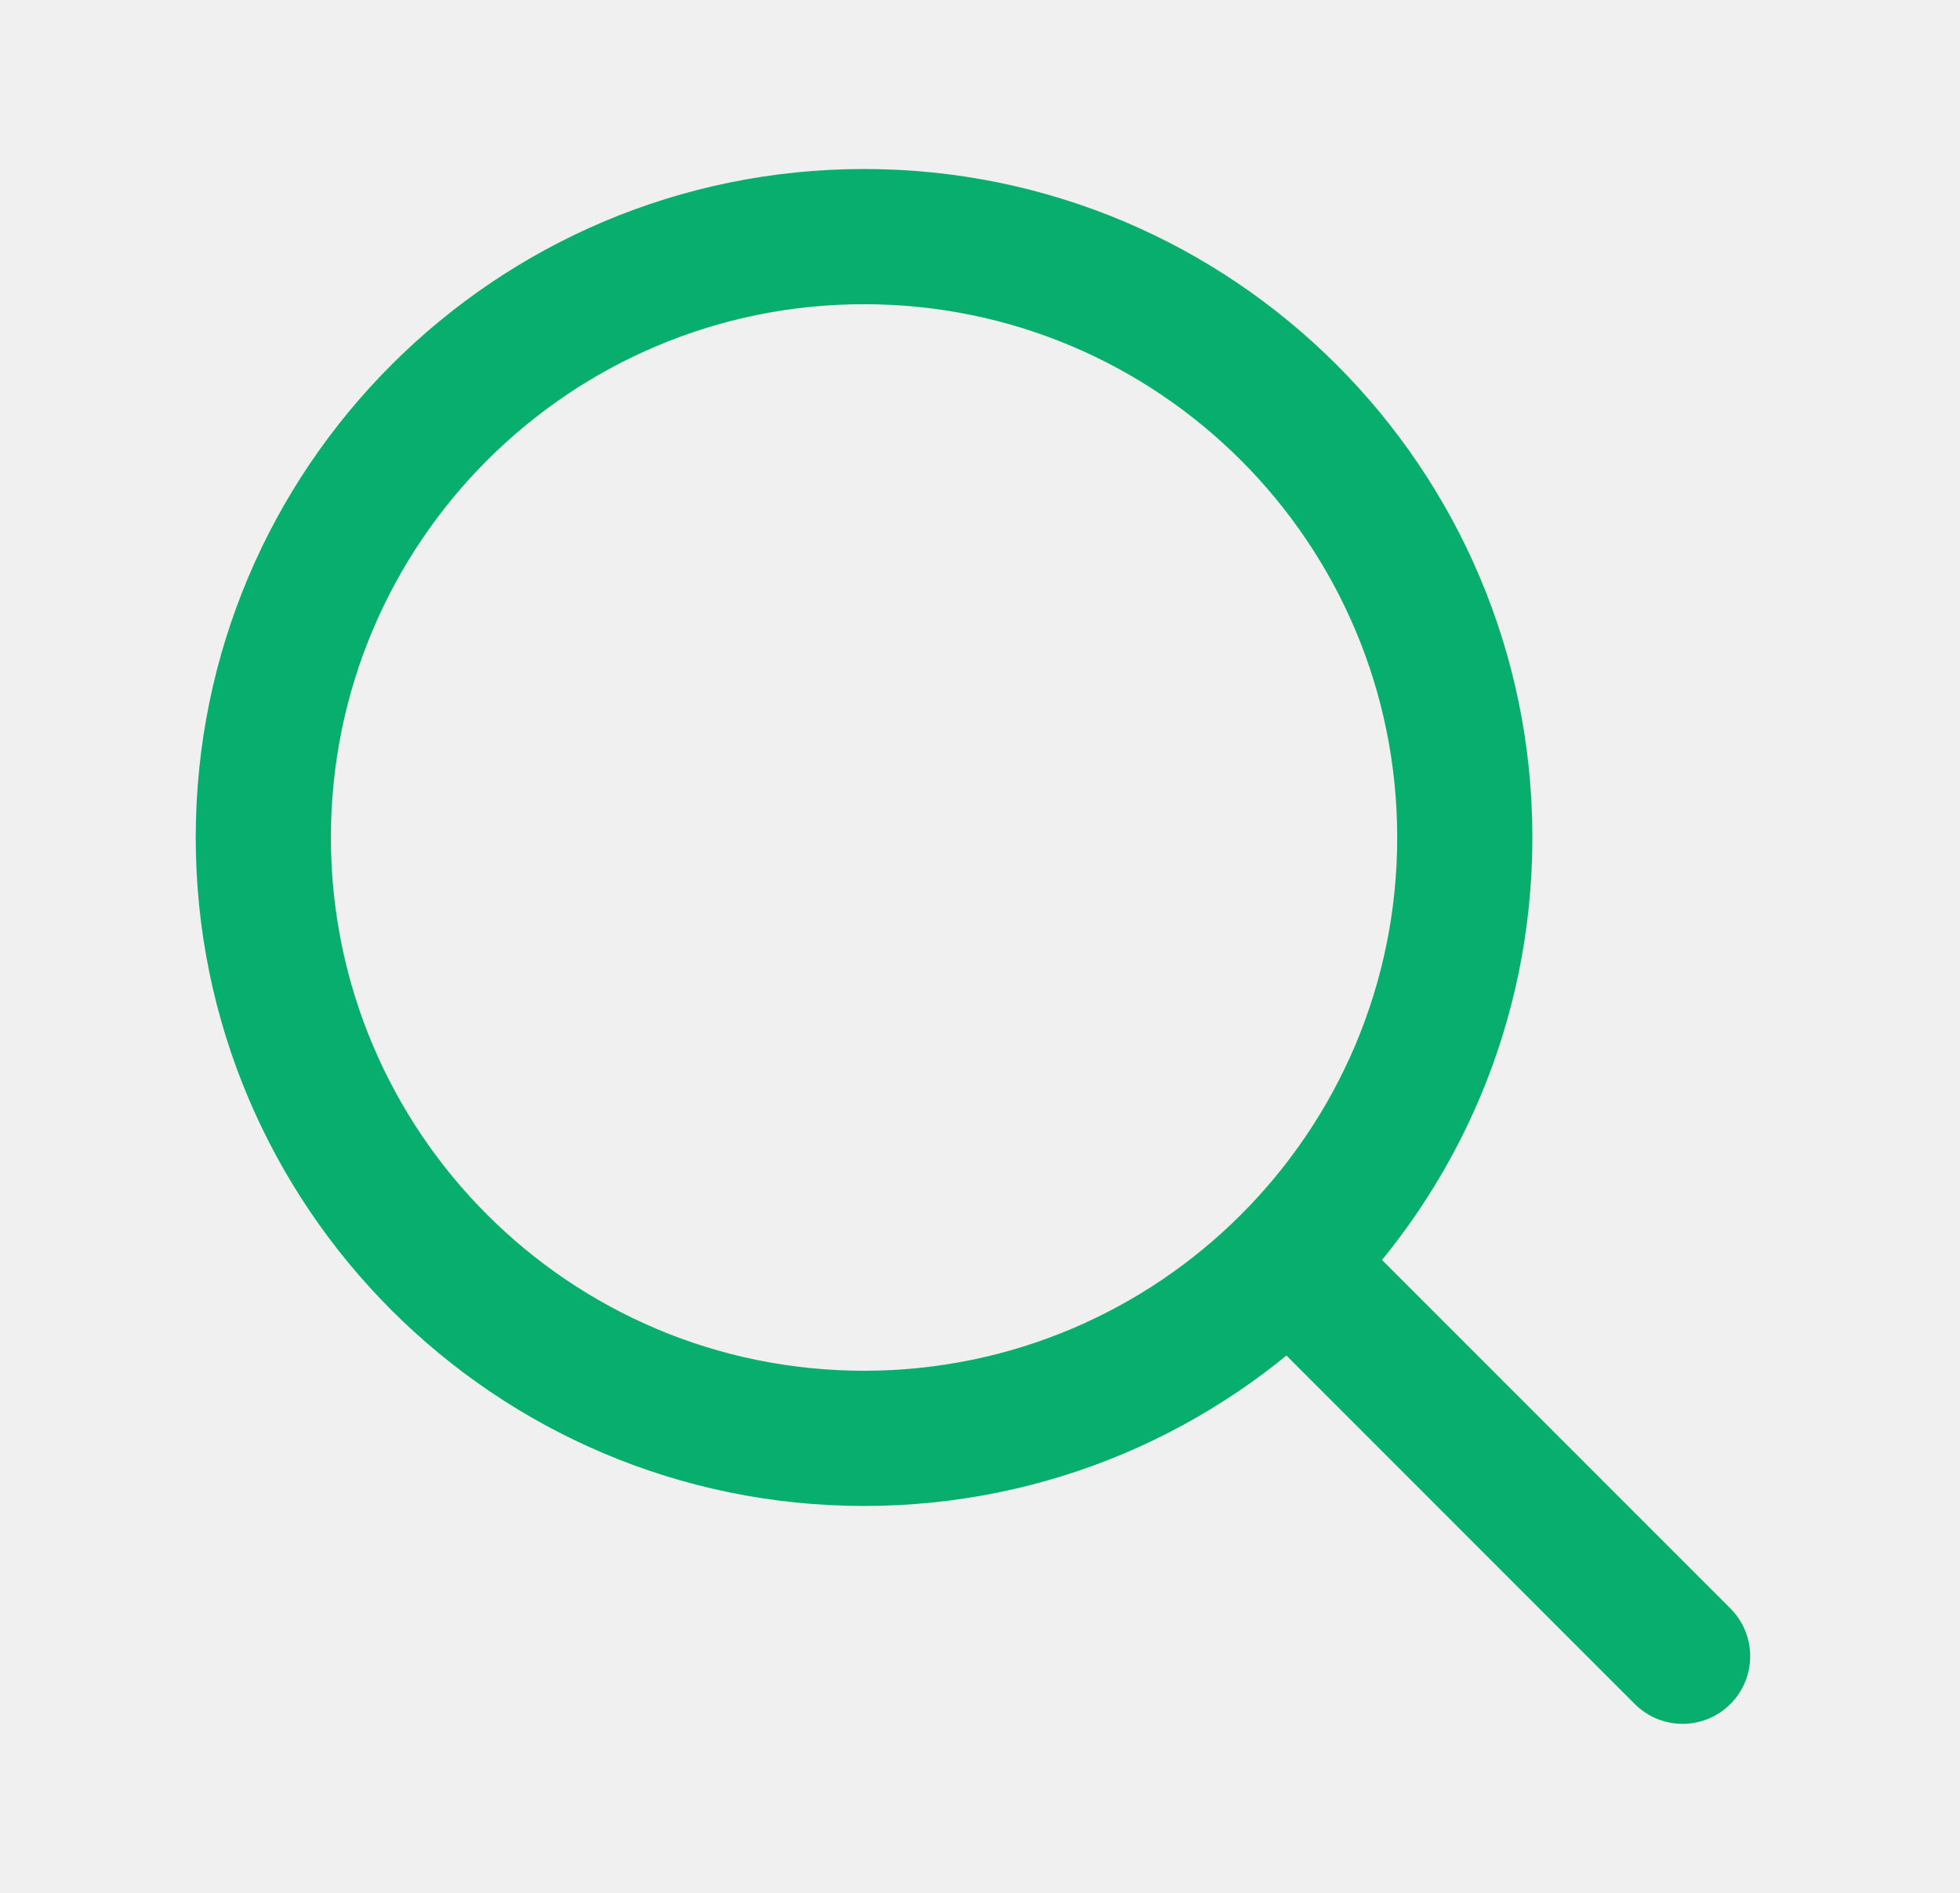
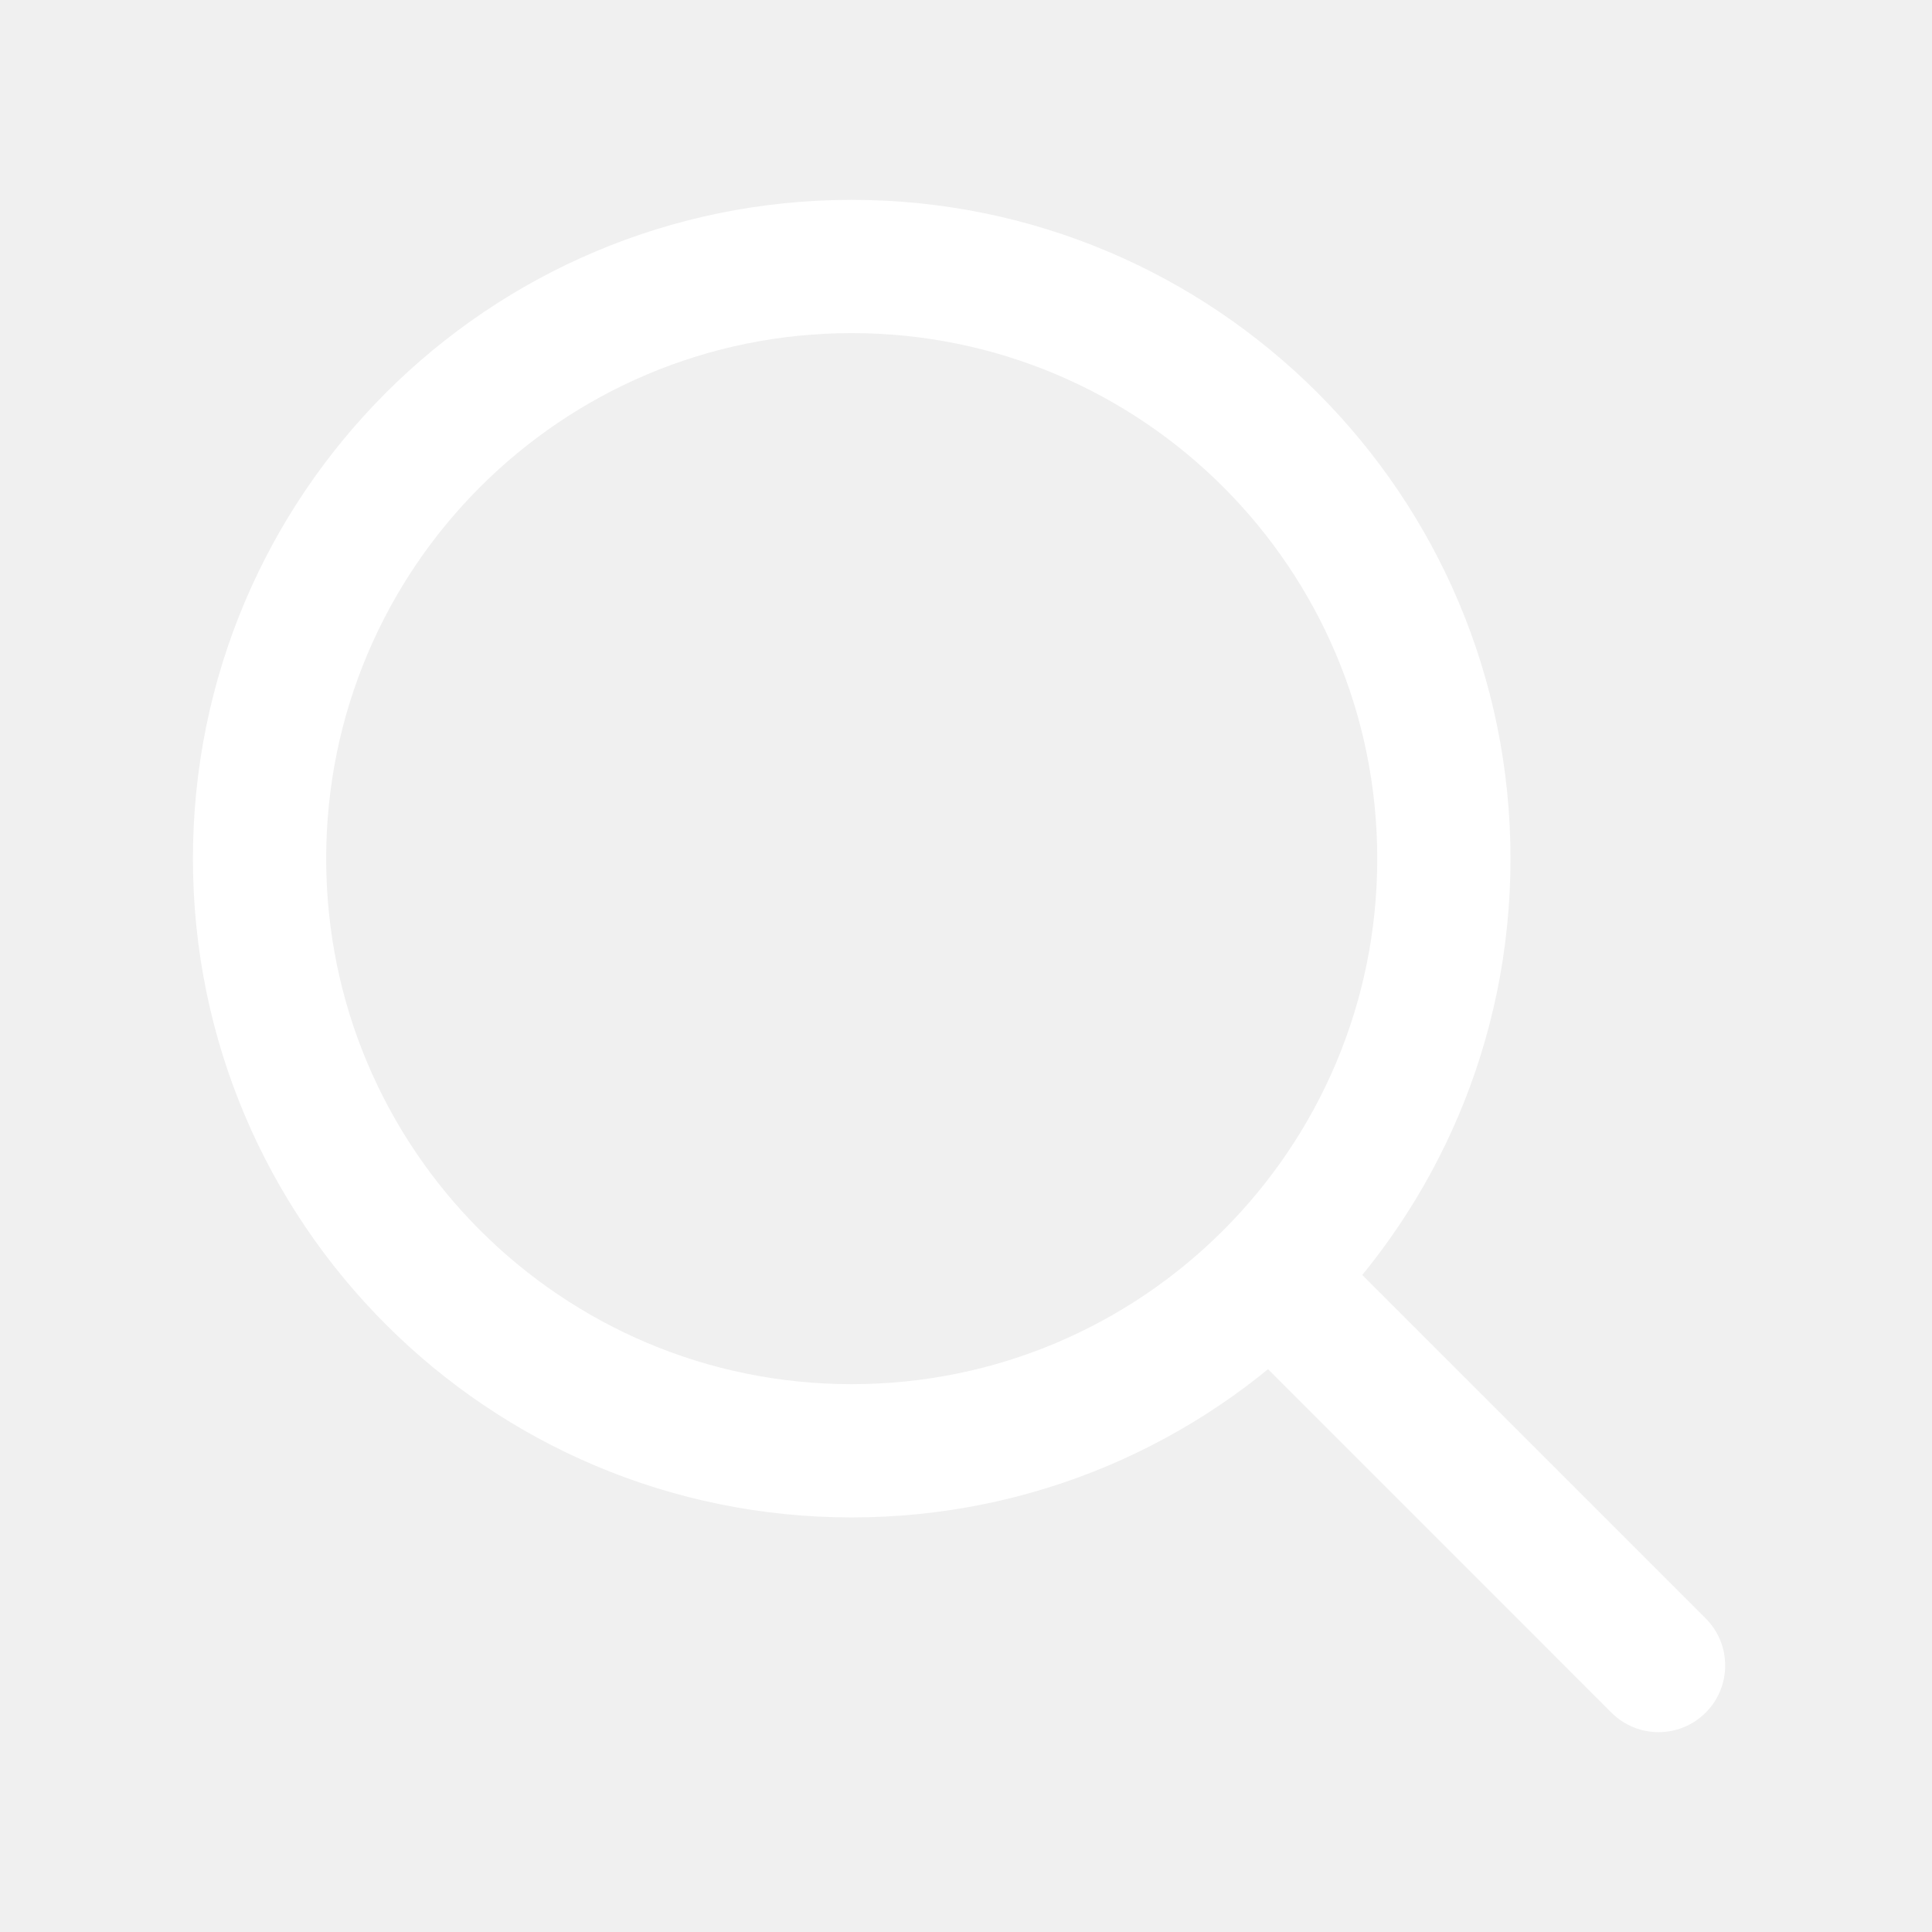
- <svg xmlns="http://www.w3.org/2000/svg" width="29" height="28" viewBox="0 0 29 28" fill="none">
-   <path d="M24.188 25.207C24.579 25.598 25.212 25.598 25.603 25.207C25.993 24.817 25.993 24.183 25.603 23.793L24.188 25.207ZM18.744 19.762L24.188 25.207L25.603 23.793L20.158 18.348L18.744 19.762ZM12.784 20.277C8.427 20.277 4.896 16.746 4.896 12.389H2.896C2.896 17.85 7.323 22.277 12.784 22.277V20.277ZM20.673 12.389C20.673 16.746 17.141 20.277 12.784 20.277V22.277C18.246 22.277 22.673 17.85 22.673 12.389H20.673ZM12.784 4.5C17.141 4.5 20.673 8.032 20.673 12.389H22.673C22.673 6.927 18.246 2.5 12.784 2.5V4.5ZM12.784 2.5C7.323 2.5 2.896 6.927 2.896 12.389H4.896C4.896 8.032 8.427 4.5 12.784 4.5V2.5Z" fill="#07AE6E" />
+ <svg xmlns="http://www.w3.org/2000/svg" width="28" height="28" viewBox="0 0 29 28" fill="none">
+   <path d="M24.188 25.207C24.579 25.598 25.212 25.598 25.603 25.207C25.993 24.817 25.993 24.183 25.603 23.793L24.188 25.207ZM18.744 19.762L24.188 25.207L25.603 23.793L20.158 18.348L18.744 19.762ZM12.784 20.277C8.427 20.277 4.896 16.746 4.896 12.389H2.896C2.896 17.85 7.323 22.277 12.784 22.277V20.277ZM20.673 12.389C20.673 16.746 17.141 20.277 12.784 20.277V22.277C18.246 22.277 22.673 17.85 22.673 12.389H20.673ZM12.784 4.5C17.141 4.5 20.673 8.032 20.673 12.389H22.673C22.673 6.927 18.246 2.5 12.784 2.5V4.5ZM12.784 2.5C7.323 2.5 2.896 6.927 2.896 12.389H4.896C4.896 8.032 8.427 4.5 12.784 4.5V2.5Z" fill="#fff" />
</svg>
